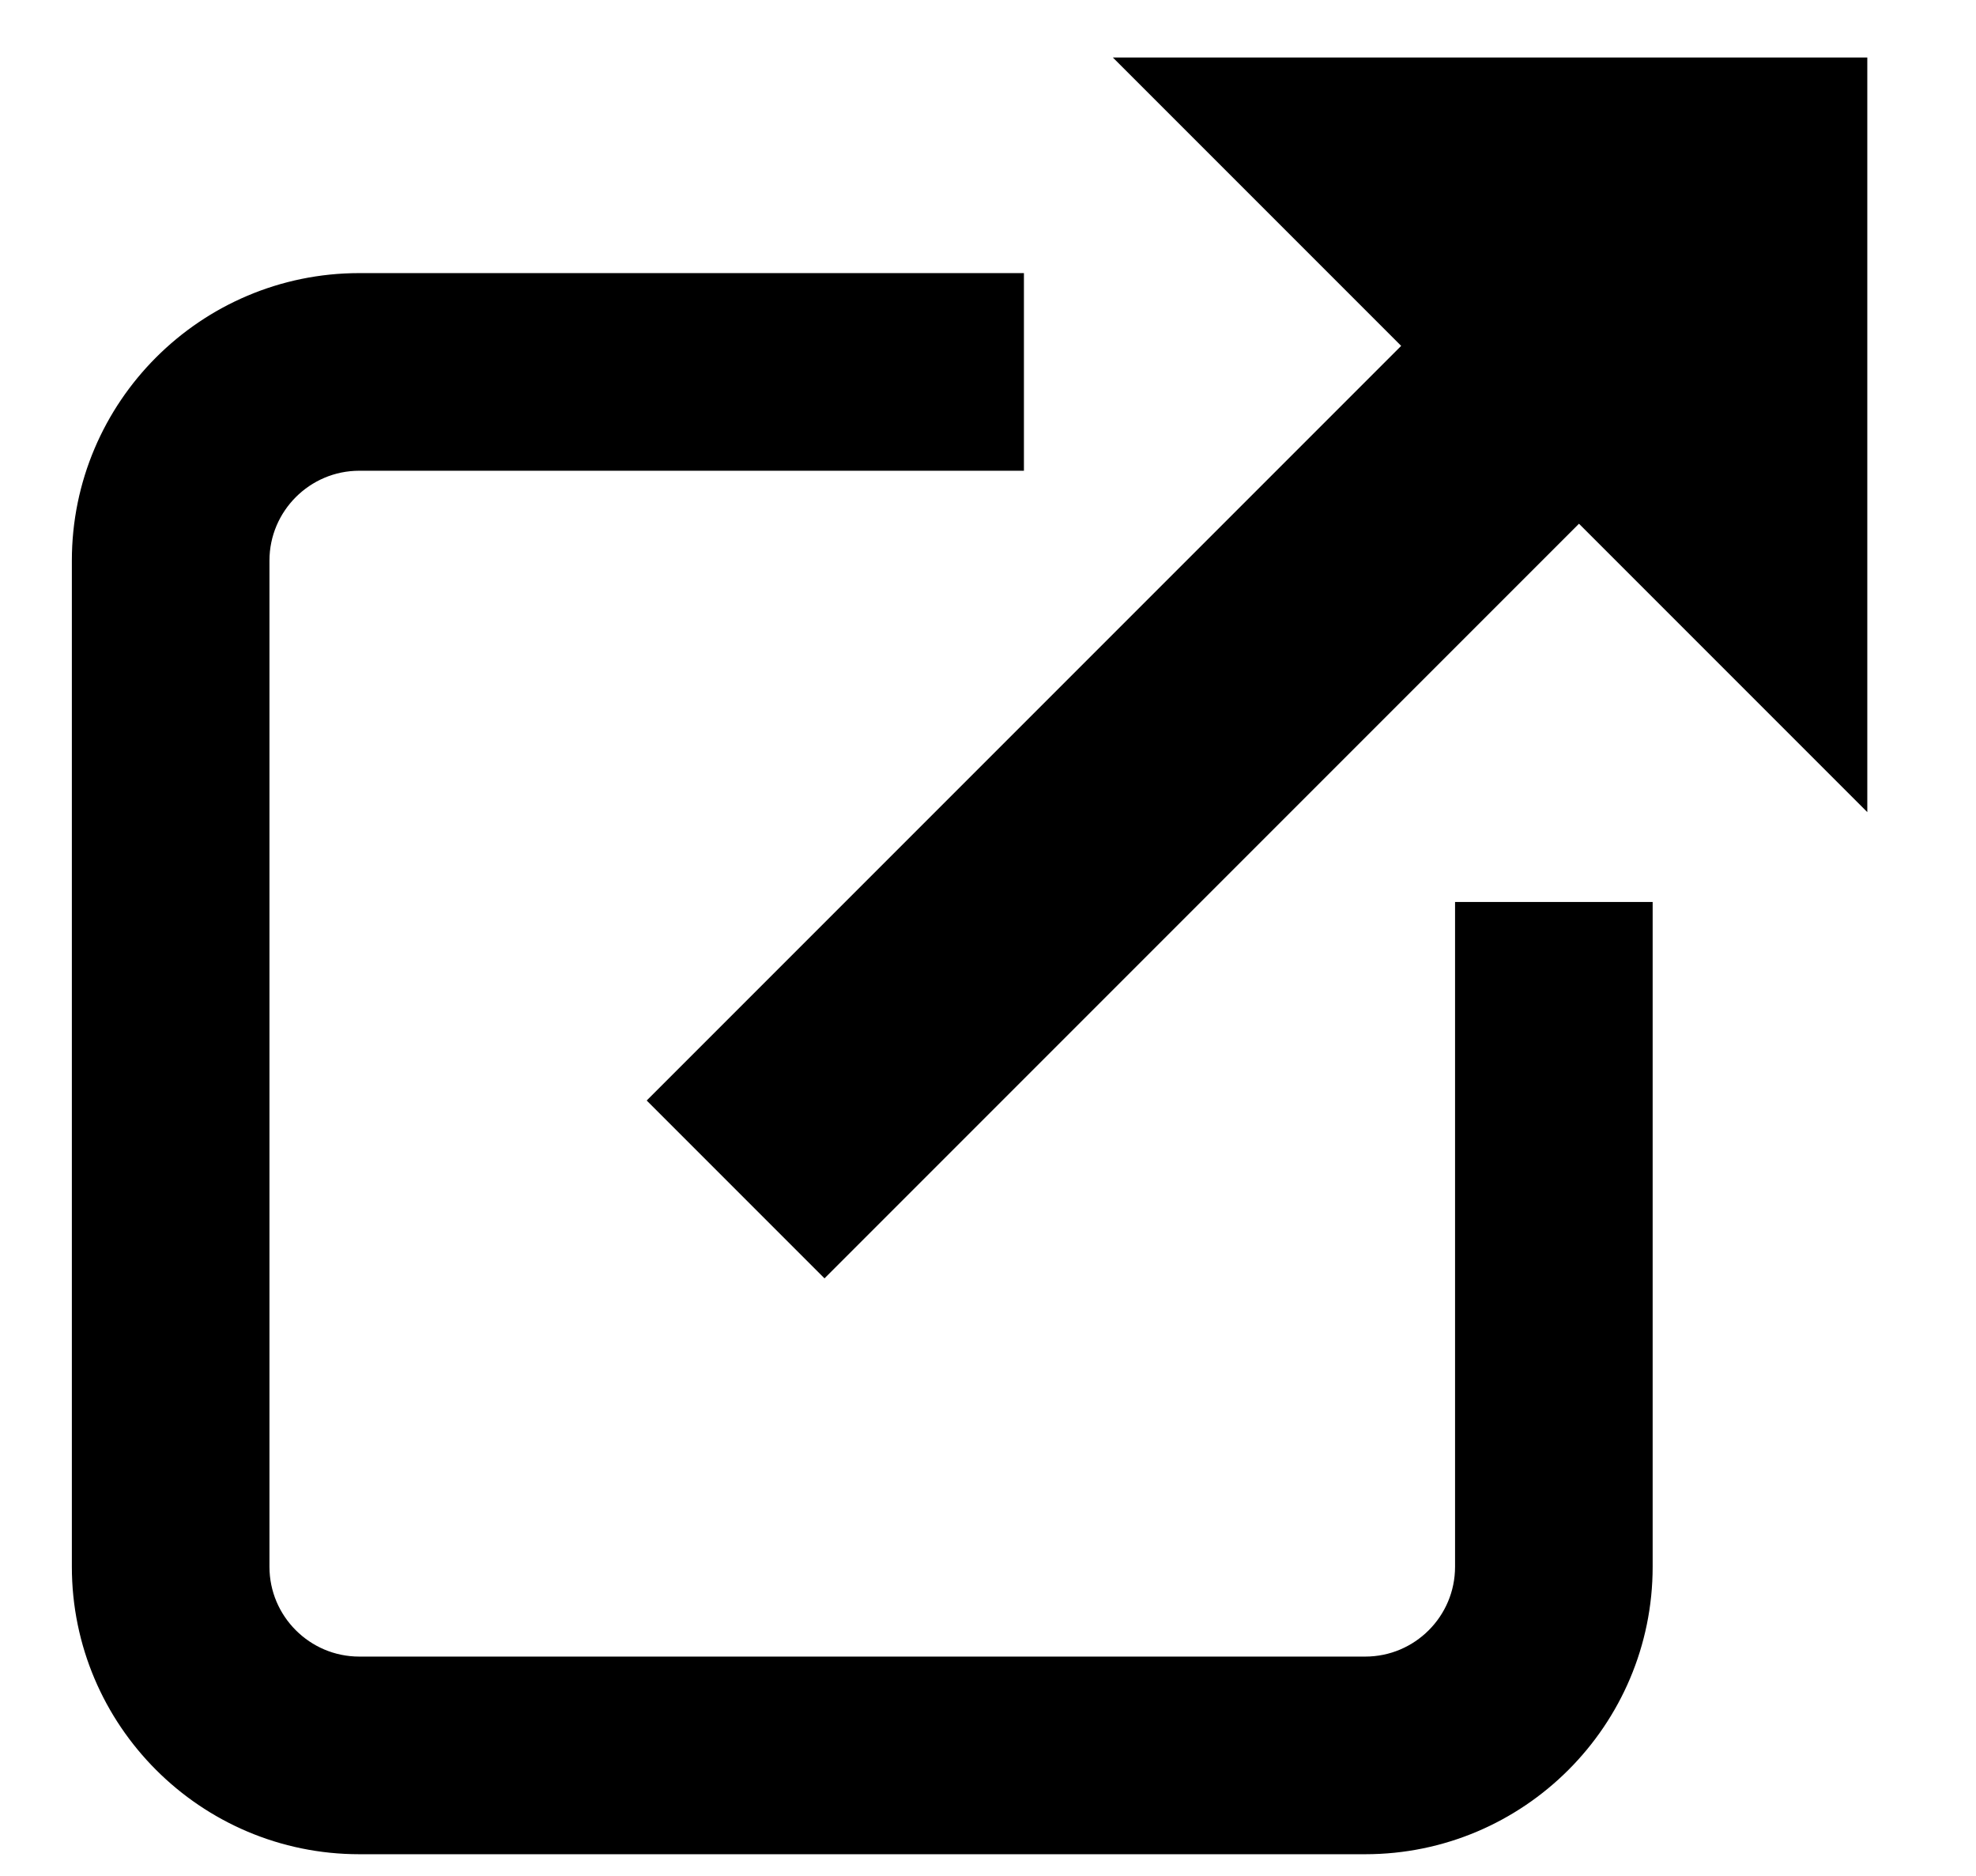
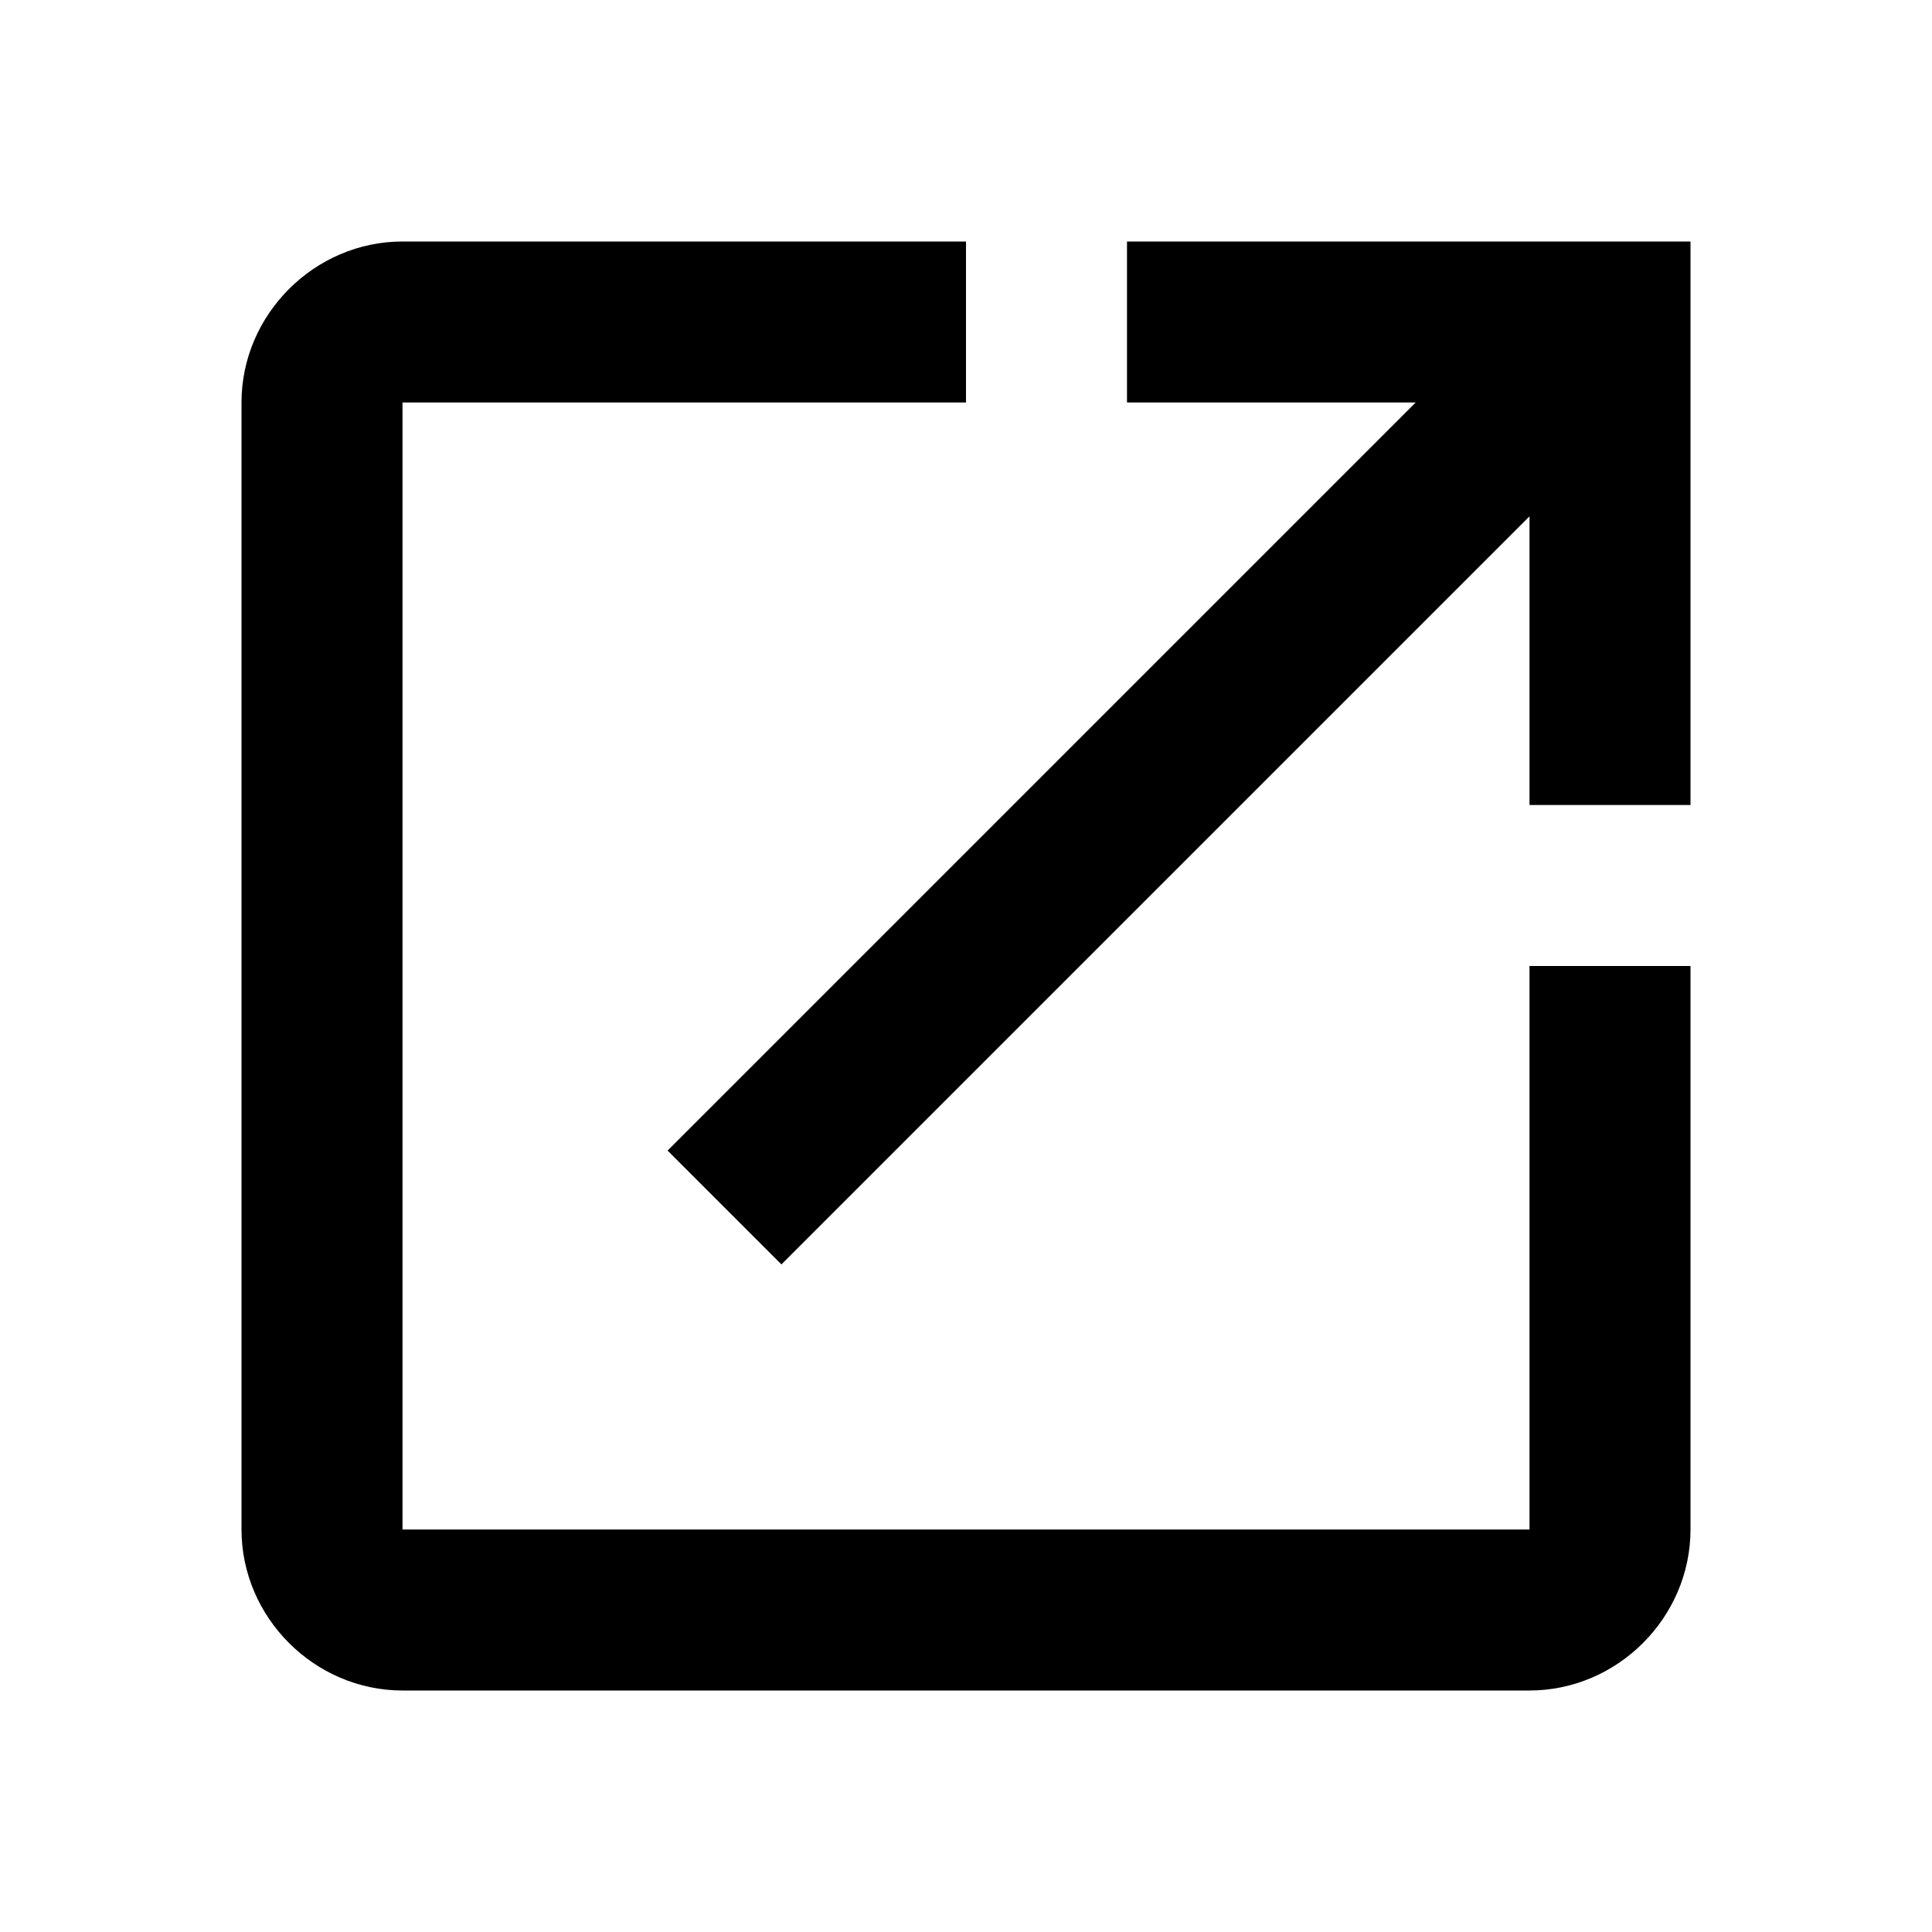
- <svg xmlns="http://www.w3.org/2000/svg" width="550" height="522" viewBox="0 0 550 522" fill="none">
-   <mask id="mask0_101_48" style="mask-type:alpha" maskUnits="userSpaceOnUse" x="0" y="0" width="550" height="522">
-     <rect width="550" height="522" fill="#C4C4C4" />
-   </mask>
-   <g mask="url(#mask0_101_48)">
-     <path d="M275 126H280V121V86V81H275H100C58.634 81 25 114.634 25 156V436C25 477.366 58.634 511 100 511H380C421.366 511 455 477.366 455 436V261V256H450H415H410V261V436C410 452.559 396.559 466 380 466H100C83.473 466 70 452.555 70 436V156C70 139.476 83.476 126 100 126H275Z" fill="black" stroke="black" stroke-width="10" />
-     <path d="M309.746 16L390 96.254L180 306.254L229.492 355.746L439.492 145.746L519.746 226V16L309.746 16Z" fill="black" />
-   </g>
+ <svg xmlns="http://www.w3.org/2000/svg" fill="#000000" viewBox="0 0 24 24" width="24px" height="24px">
+   <path d="M 5 3 C 3.907 3 3 3.907 3 5 L 3 19 C 3 20.093 3.907 21 5 21 L 19 21 C 20.093 21 21 20.093 21 19 L 21 12 L 19 12 L 19 19 L 5 19 L 5 5 L 12 5 L 12 3 L 5 3 z M 14 3 L 14 5 L 17.586 5 L 8.293 14.293 L 9.707 15.707 L 19 6.414 L 19 10 L 21 10 L 21 3 L 14 3 z" />
</svg>
